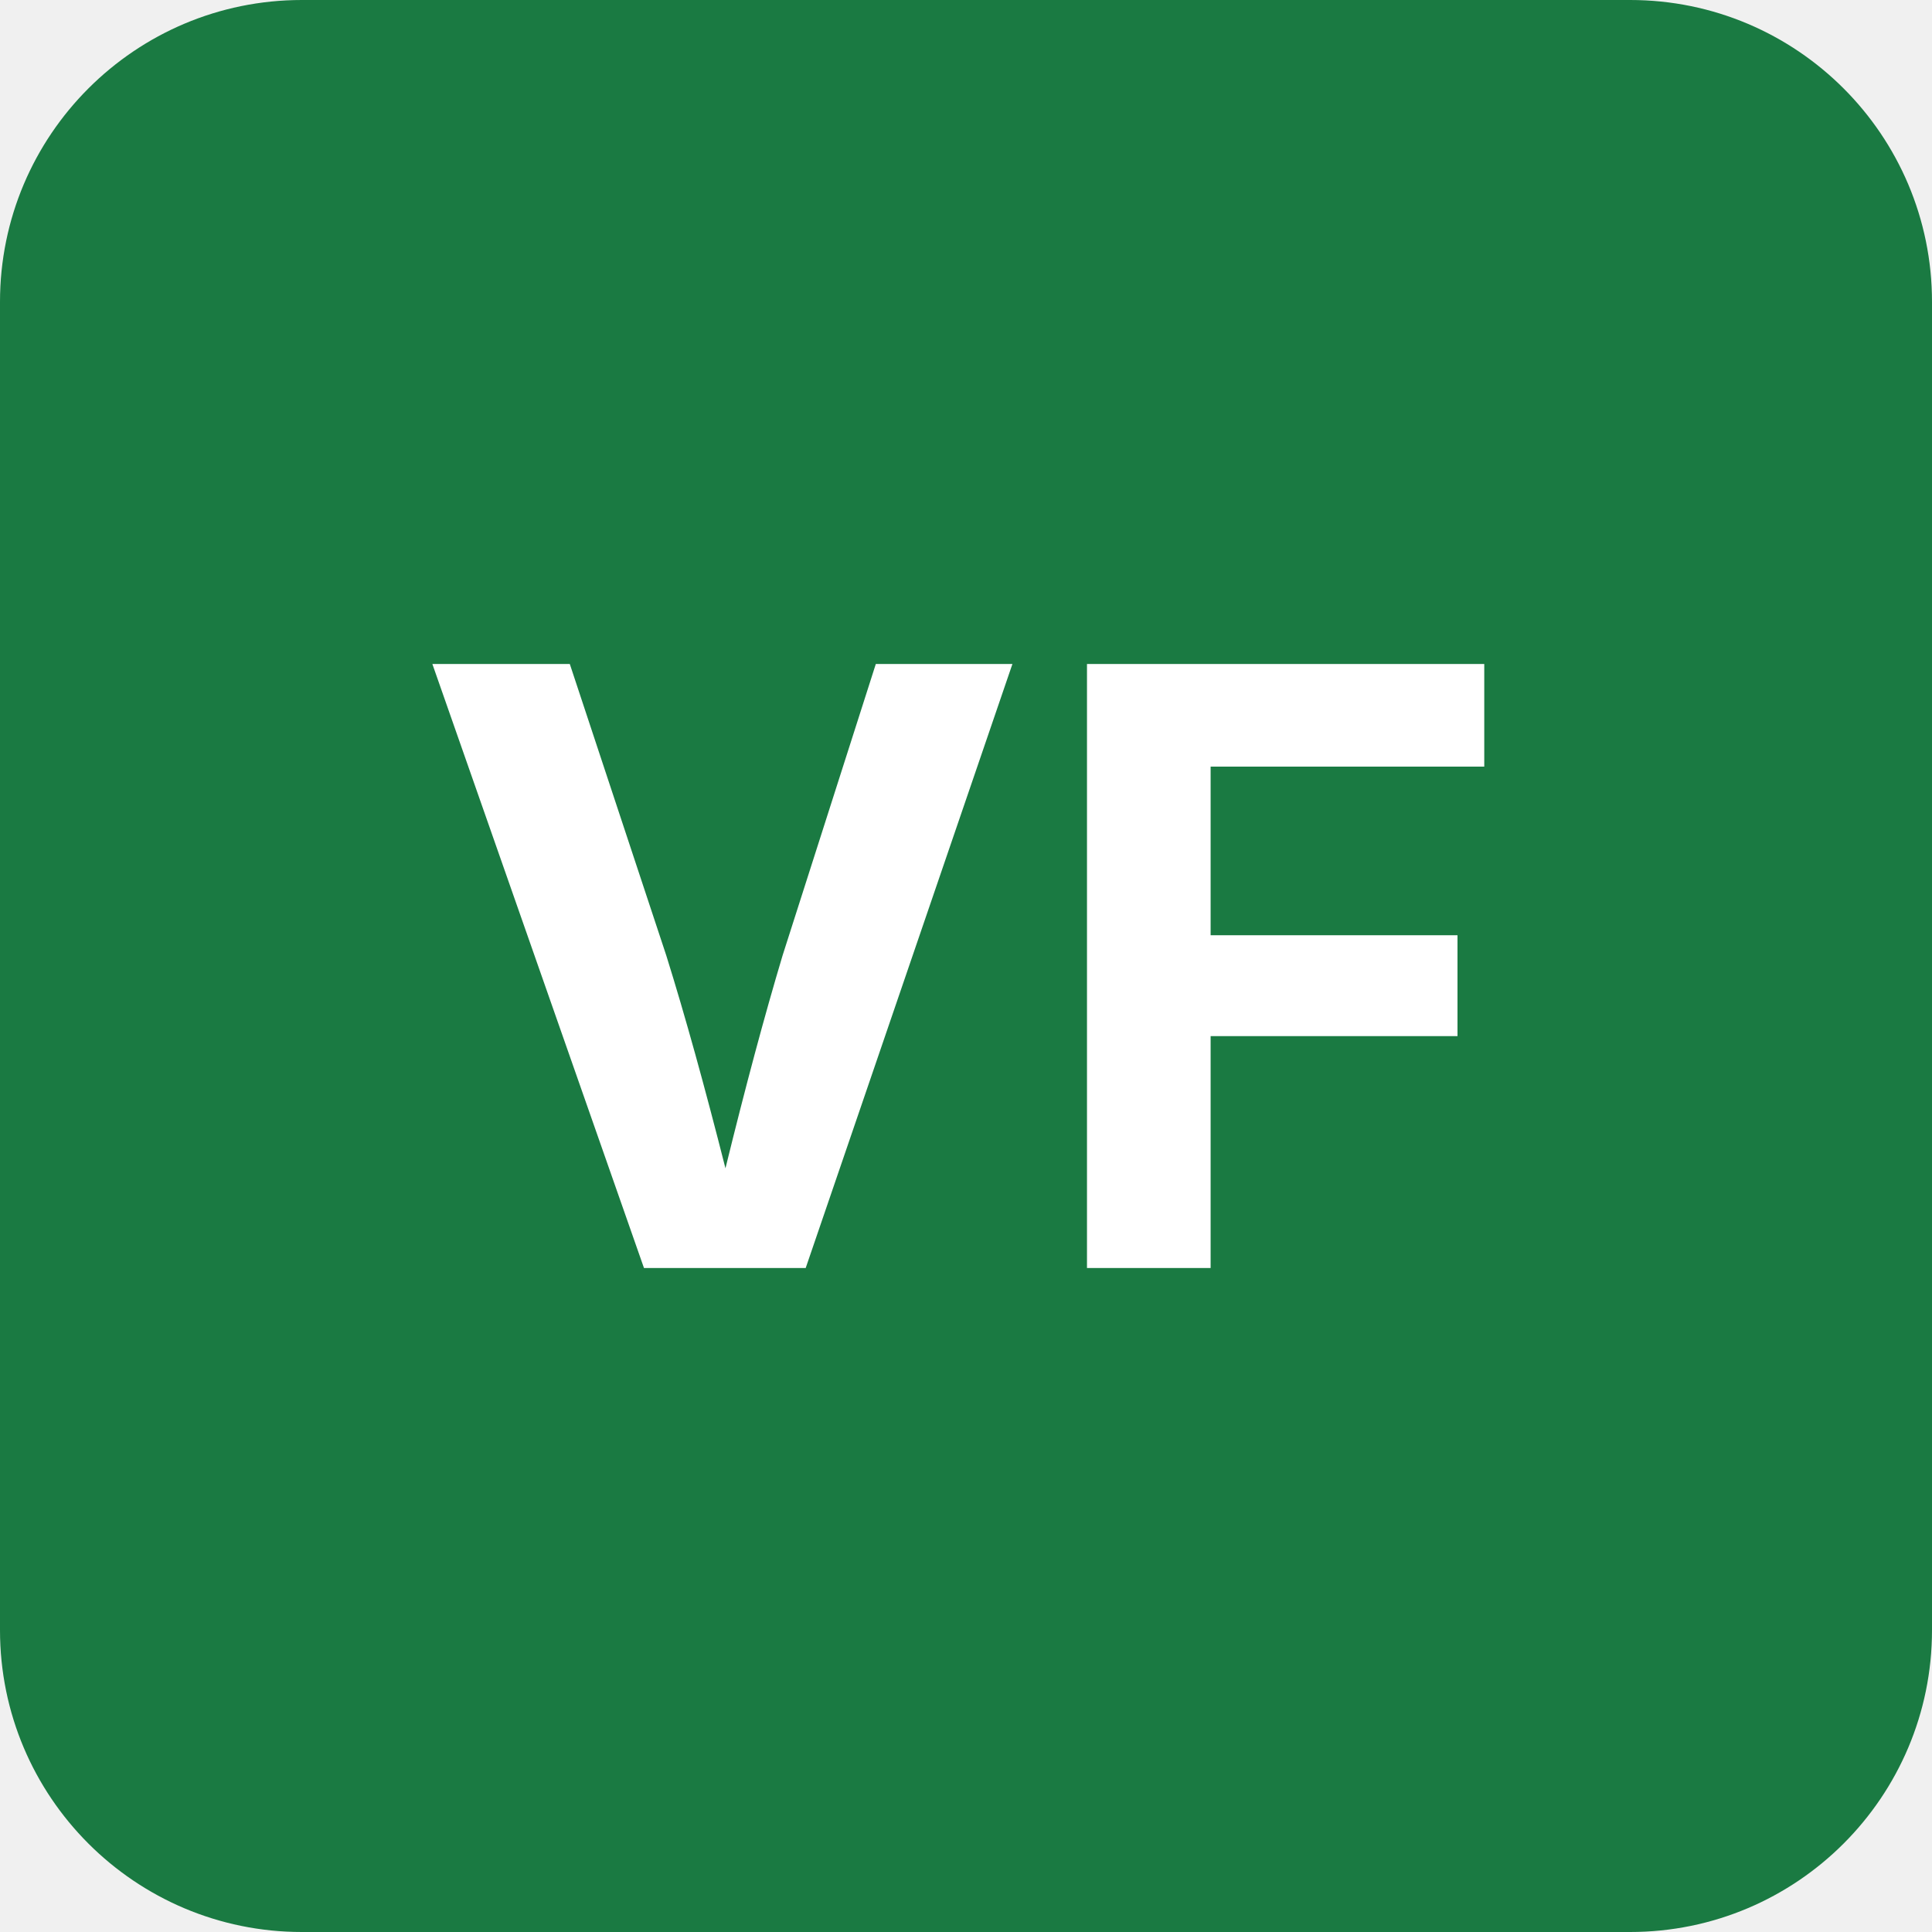
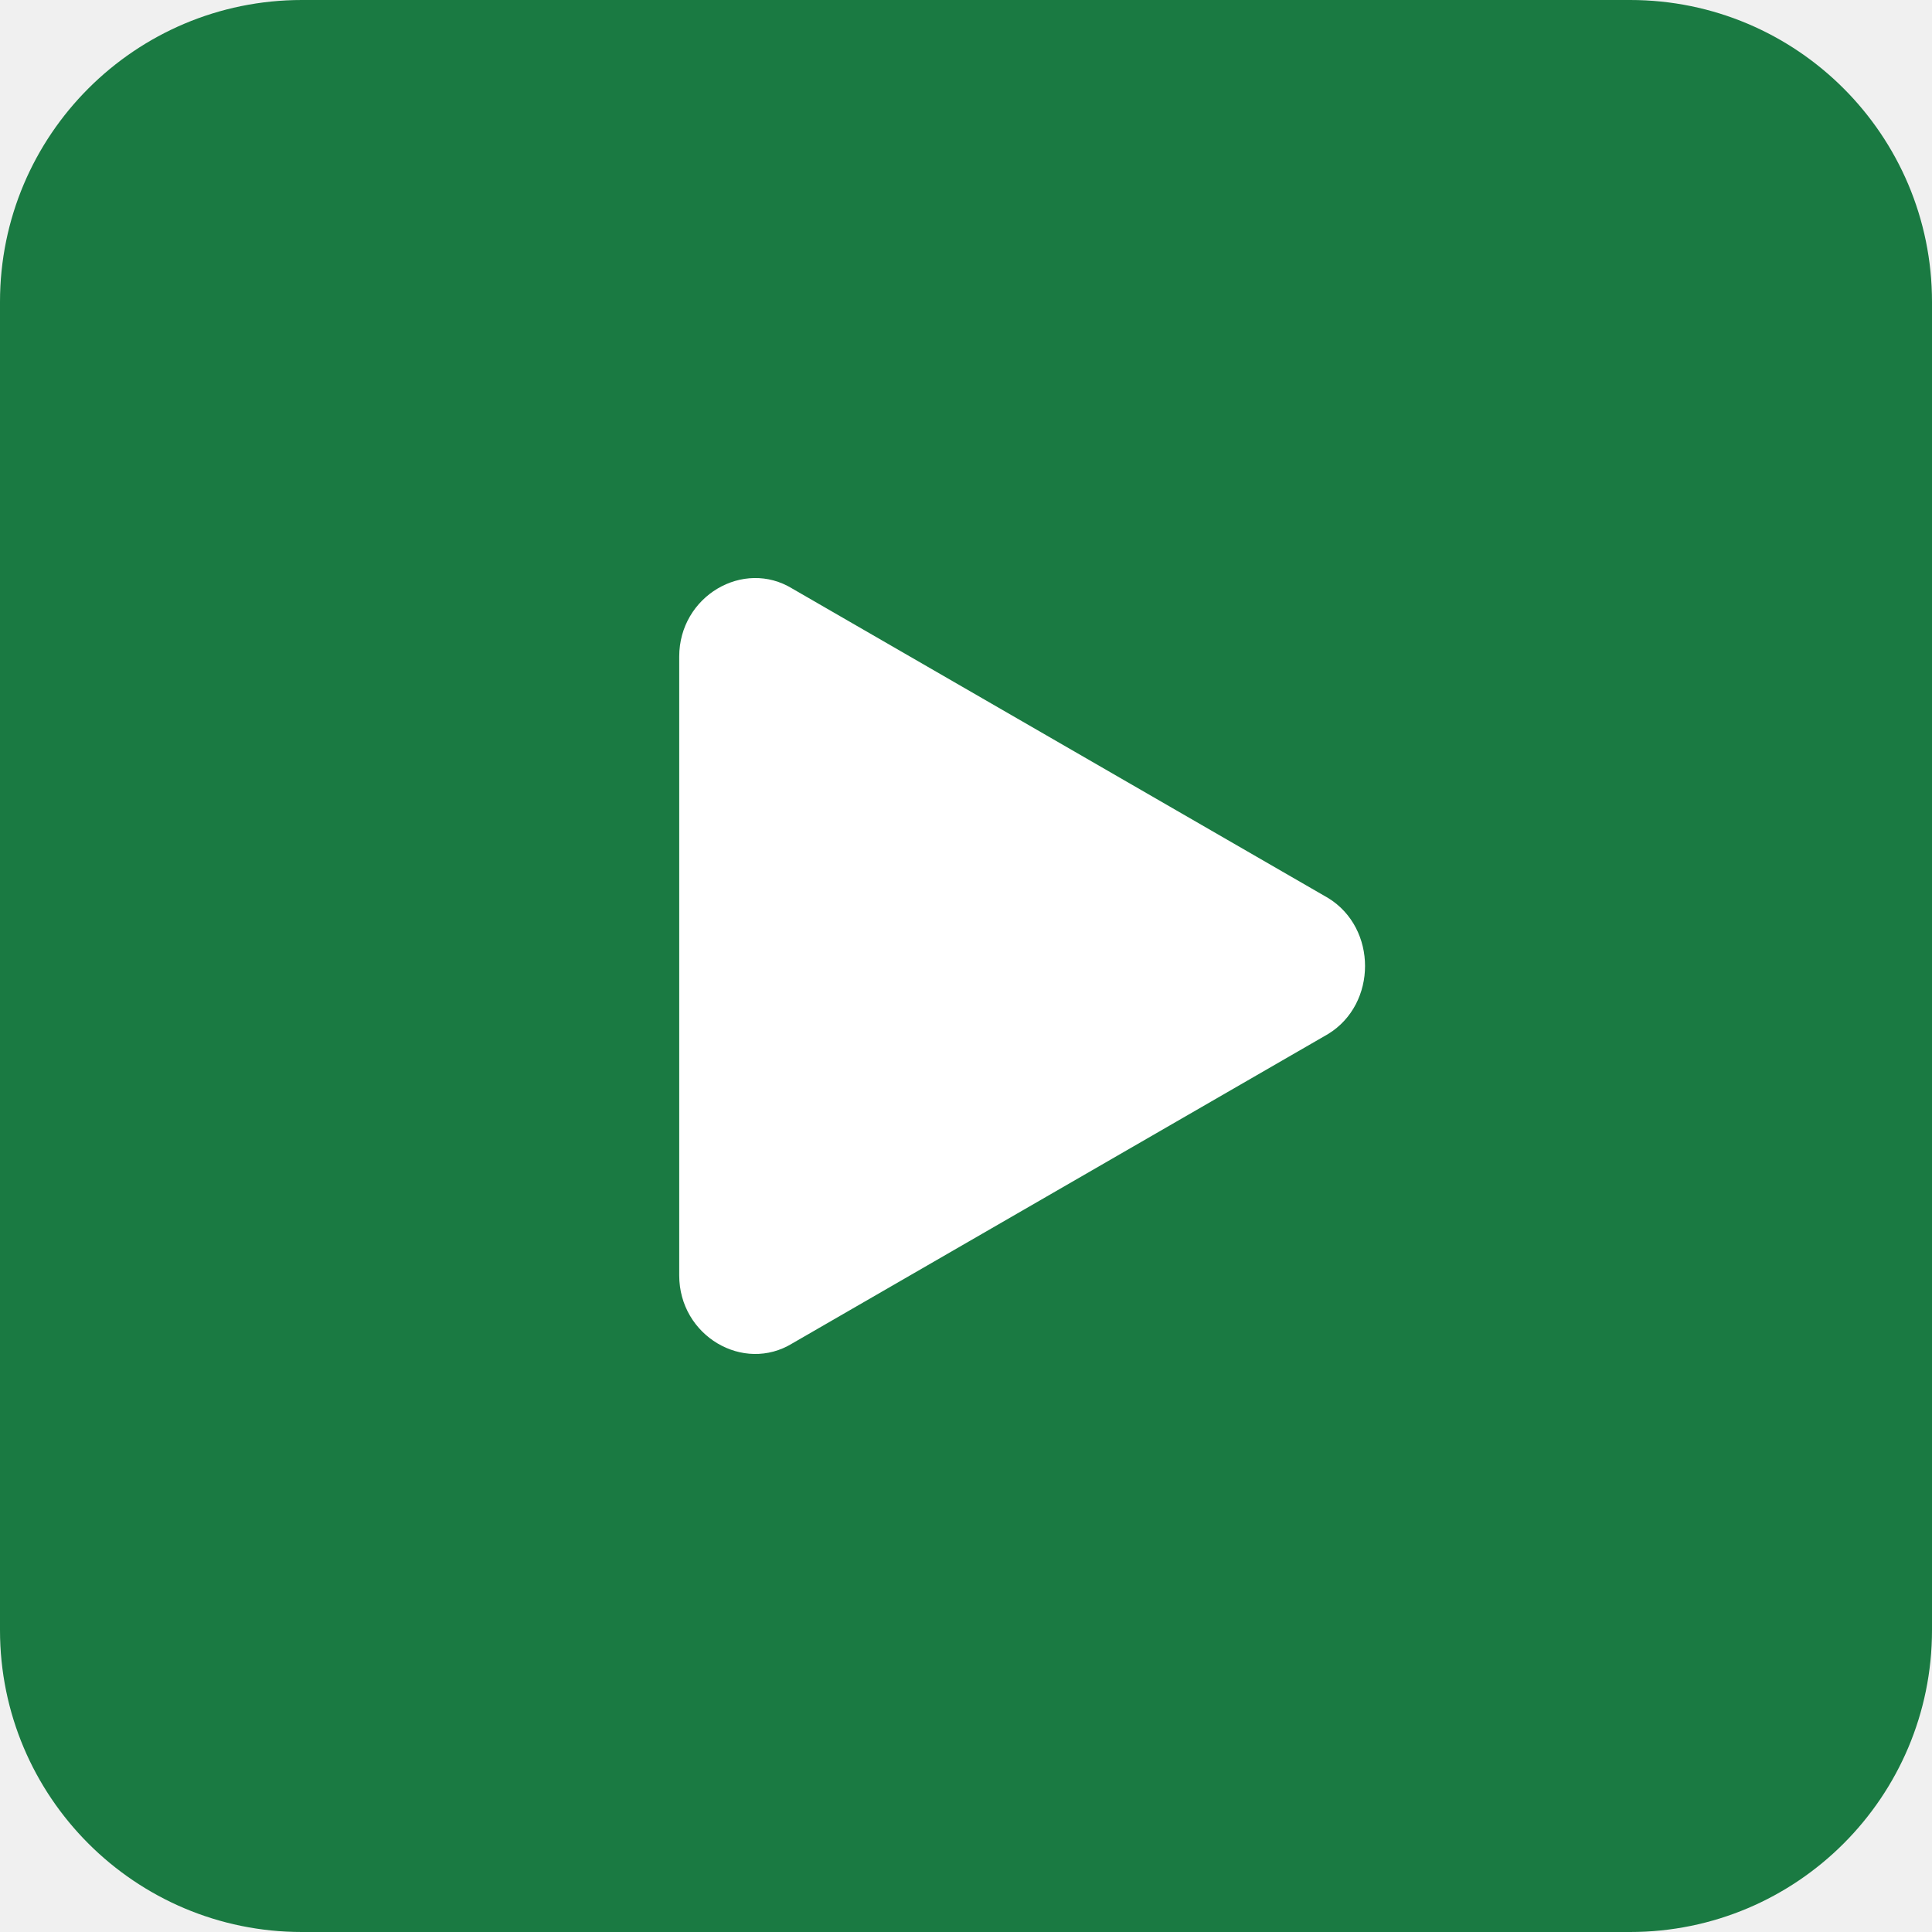
<svg xmlns="http://www.w3.org/2000/svg" viewBox="0 0 512 512" width="512" height="512">
  <rect x="0" y="0" width="512" height="512" rx="80" ry="80" fill="#1a7a42" />
-   <text x="256" y="256" text-anchor="middle" dominant-baseline="central" font-family="system-ui, -apple-system, 'Segoe UI', sans-serif" font-size="220" font-weight="bold" fill="#ffffff">VF</text>
+   <path d="M210 156c-13-8-30 2-30 18v164c0 16 17 26 30 18l142-82c13-8 13-28 0-36L210 156z" fill="#ffffff" />
</svg>
